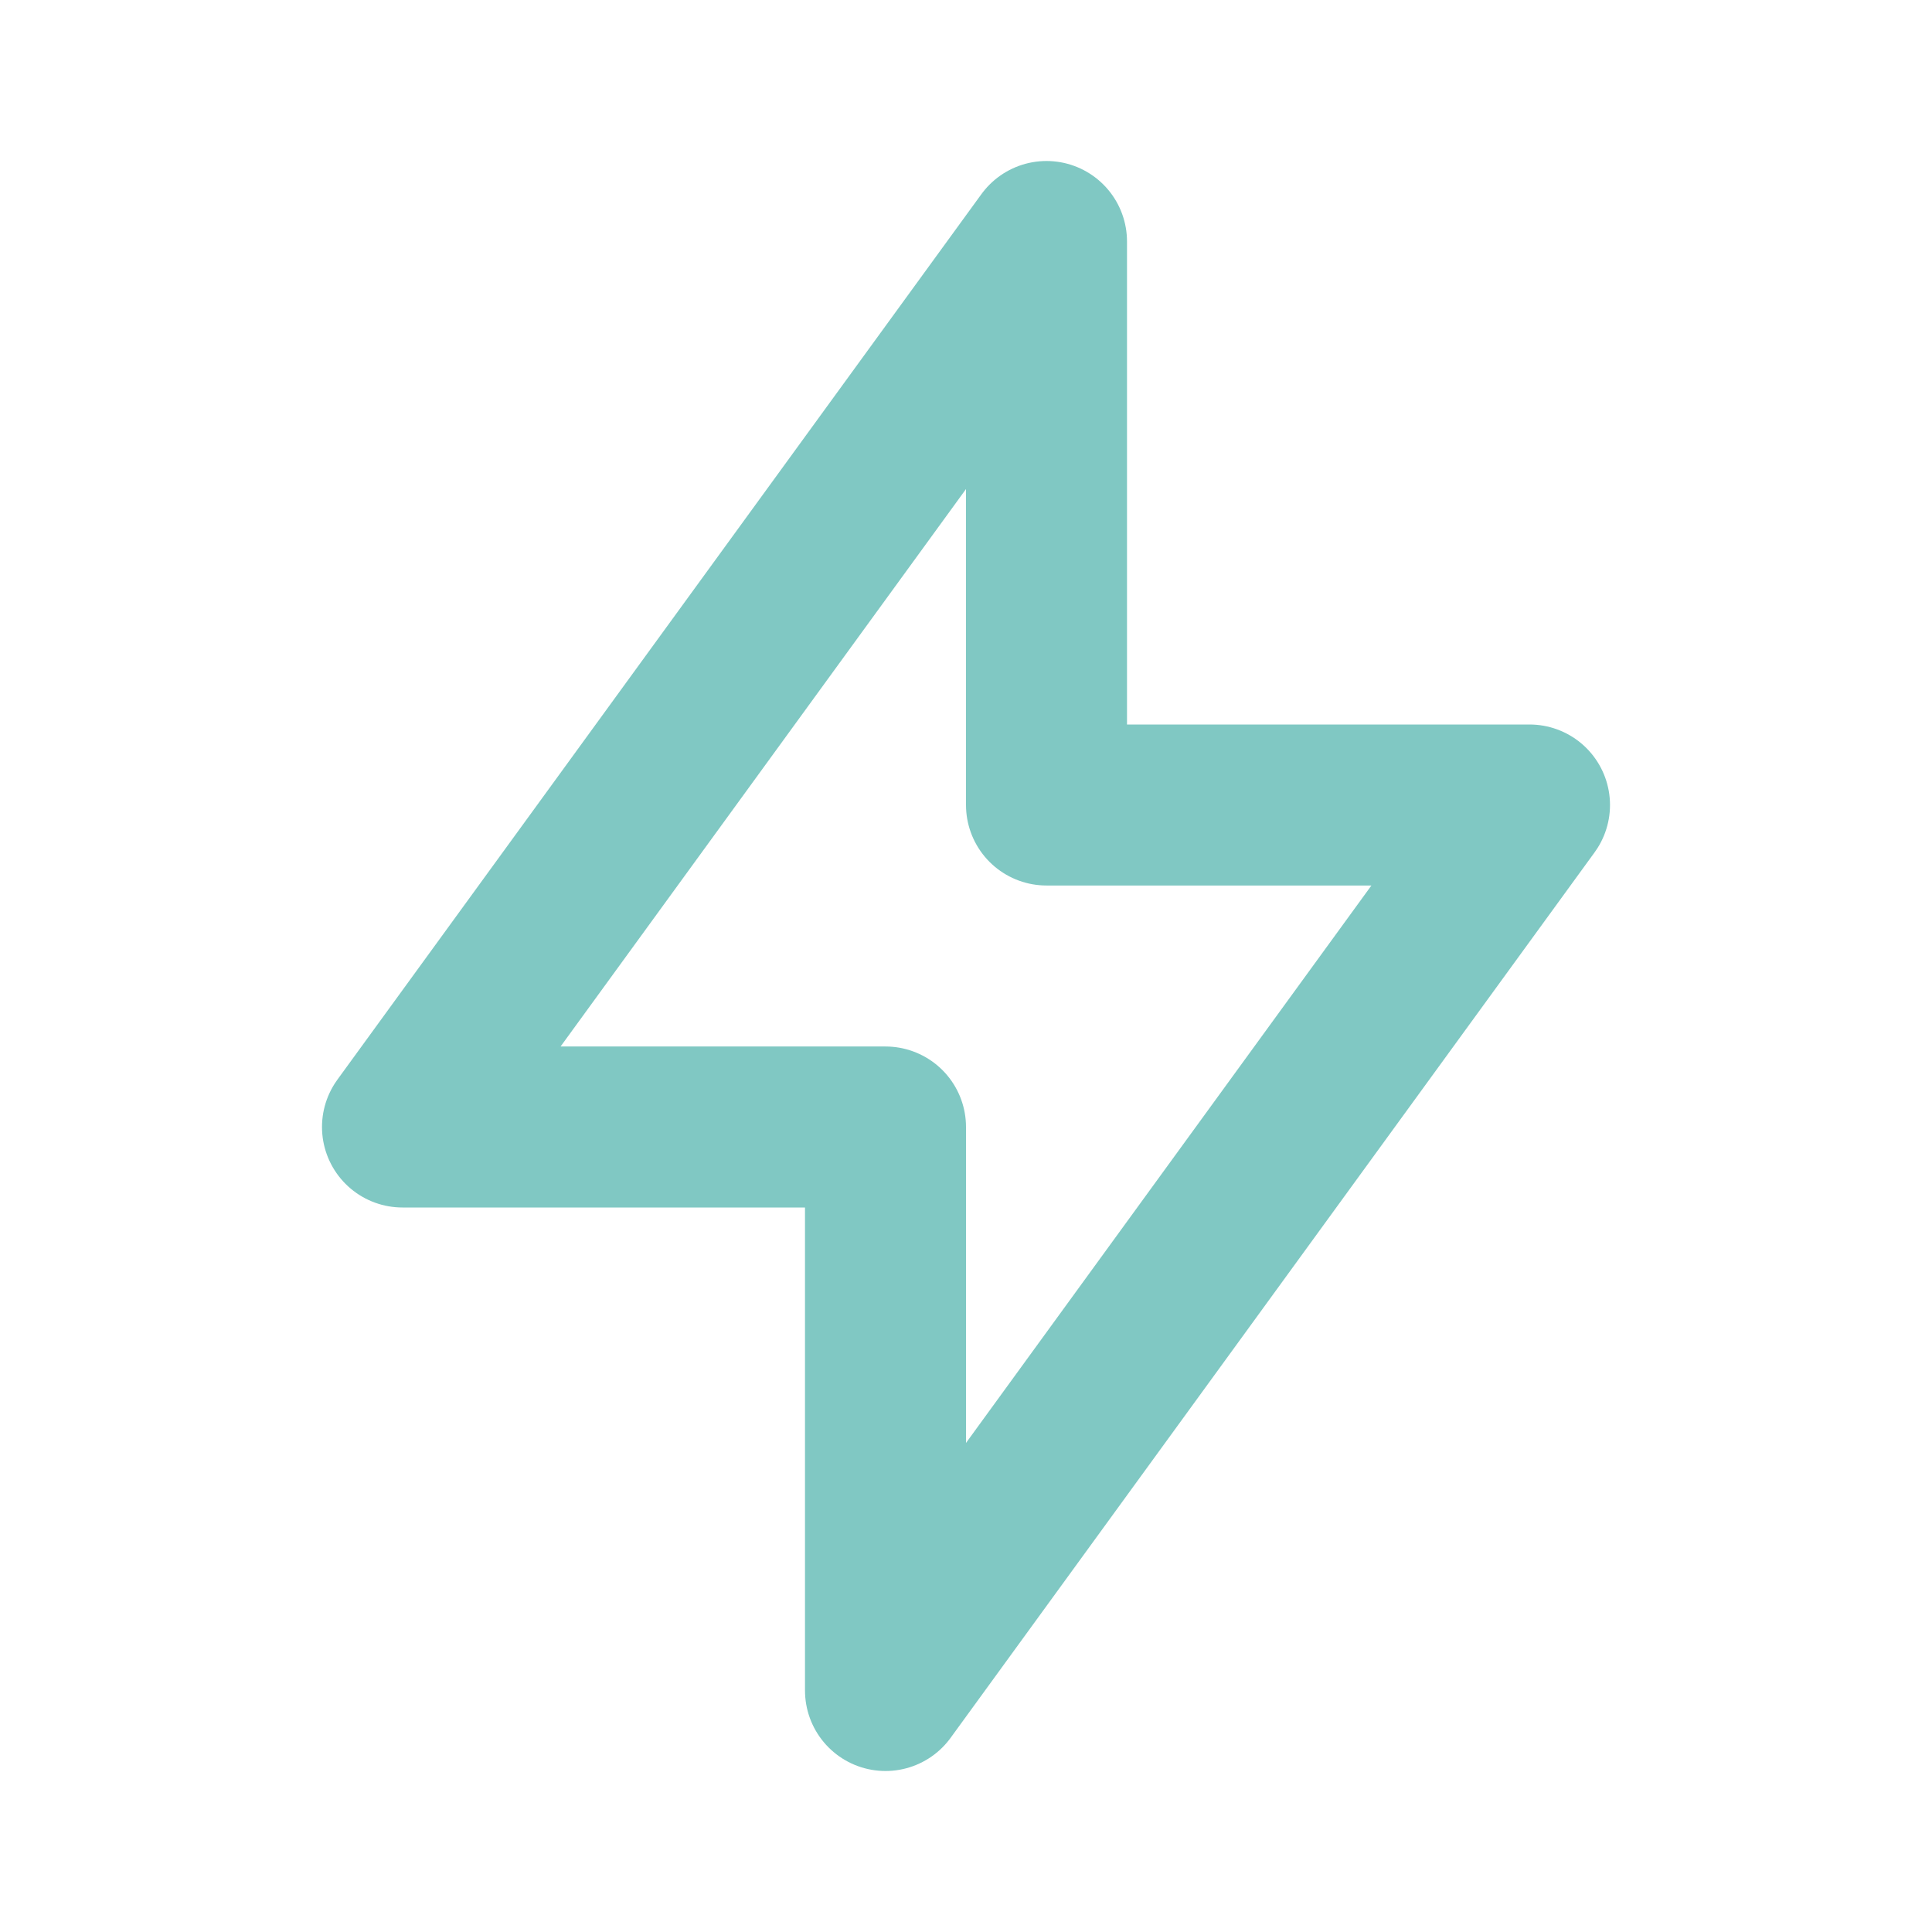
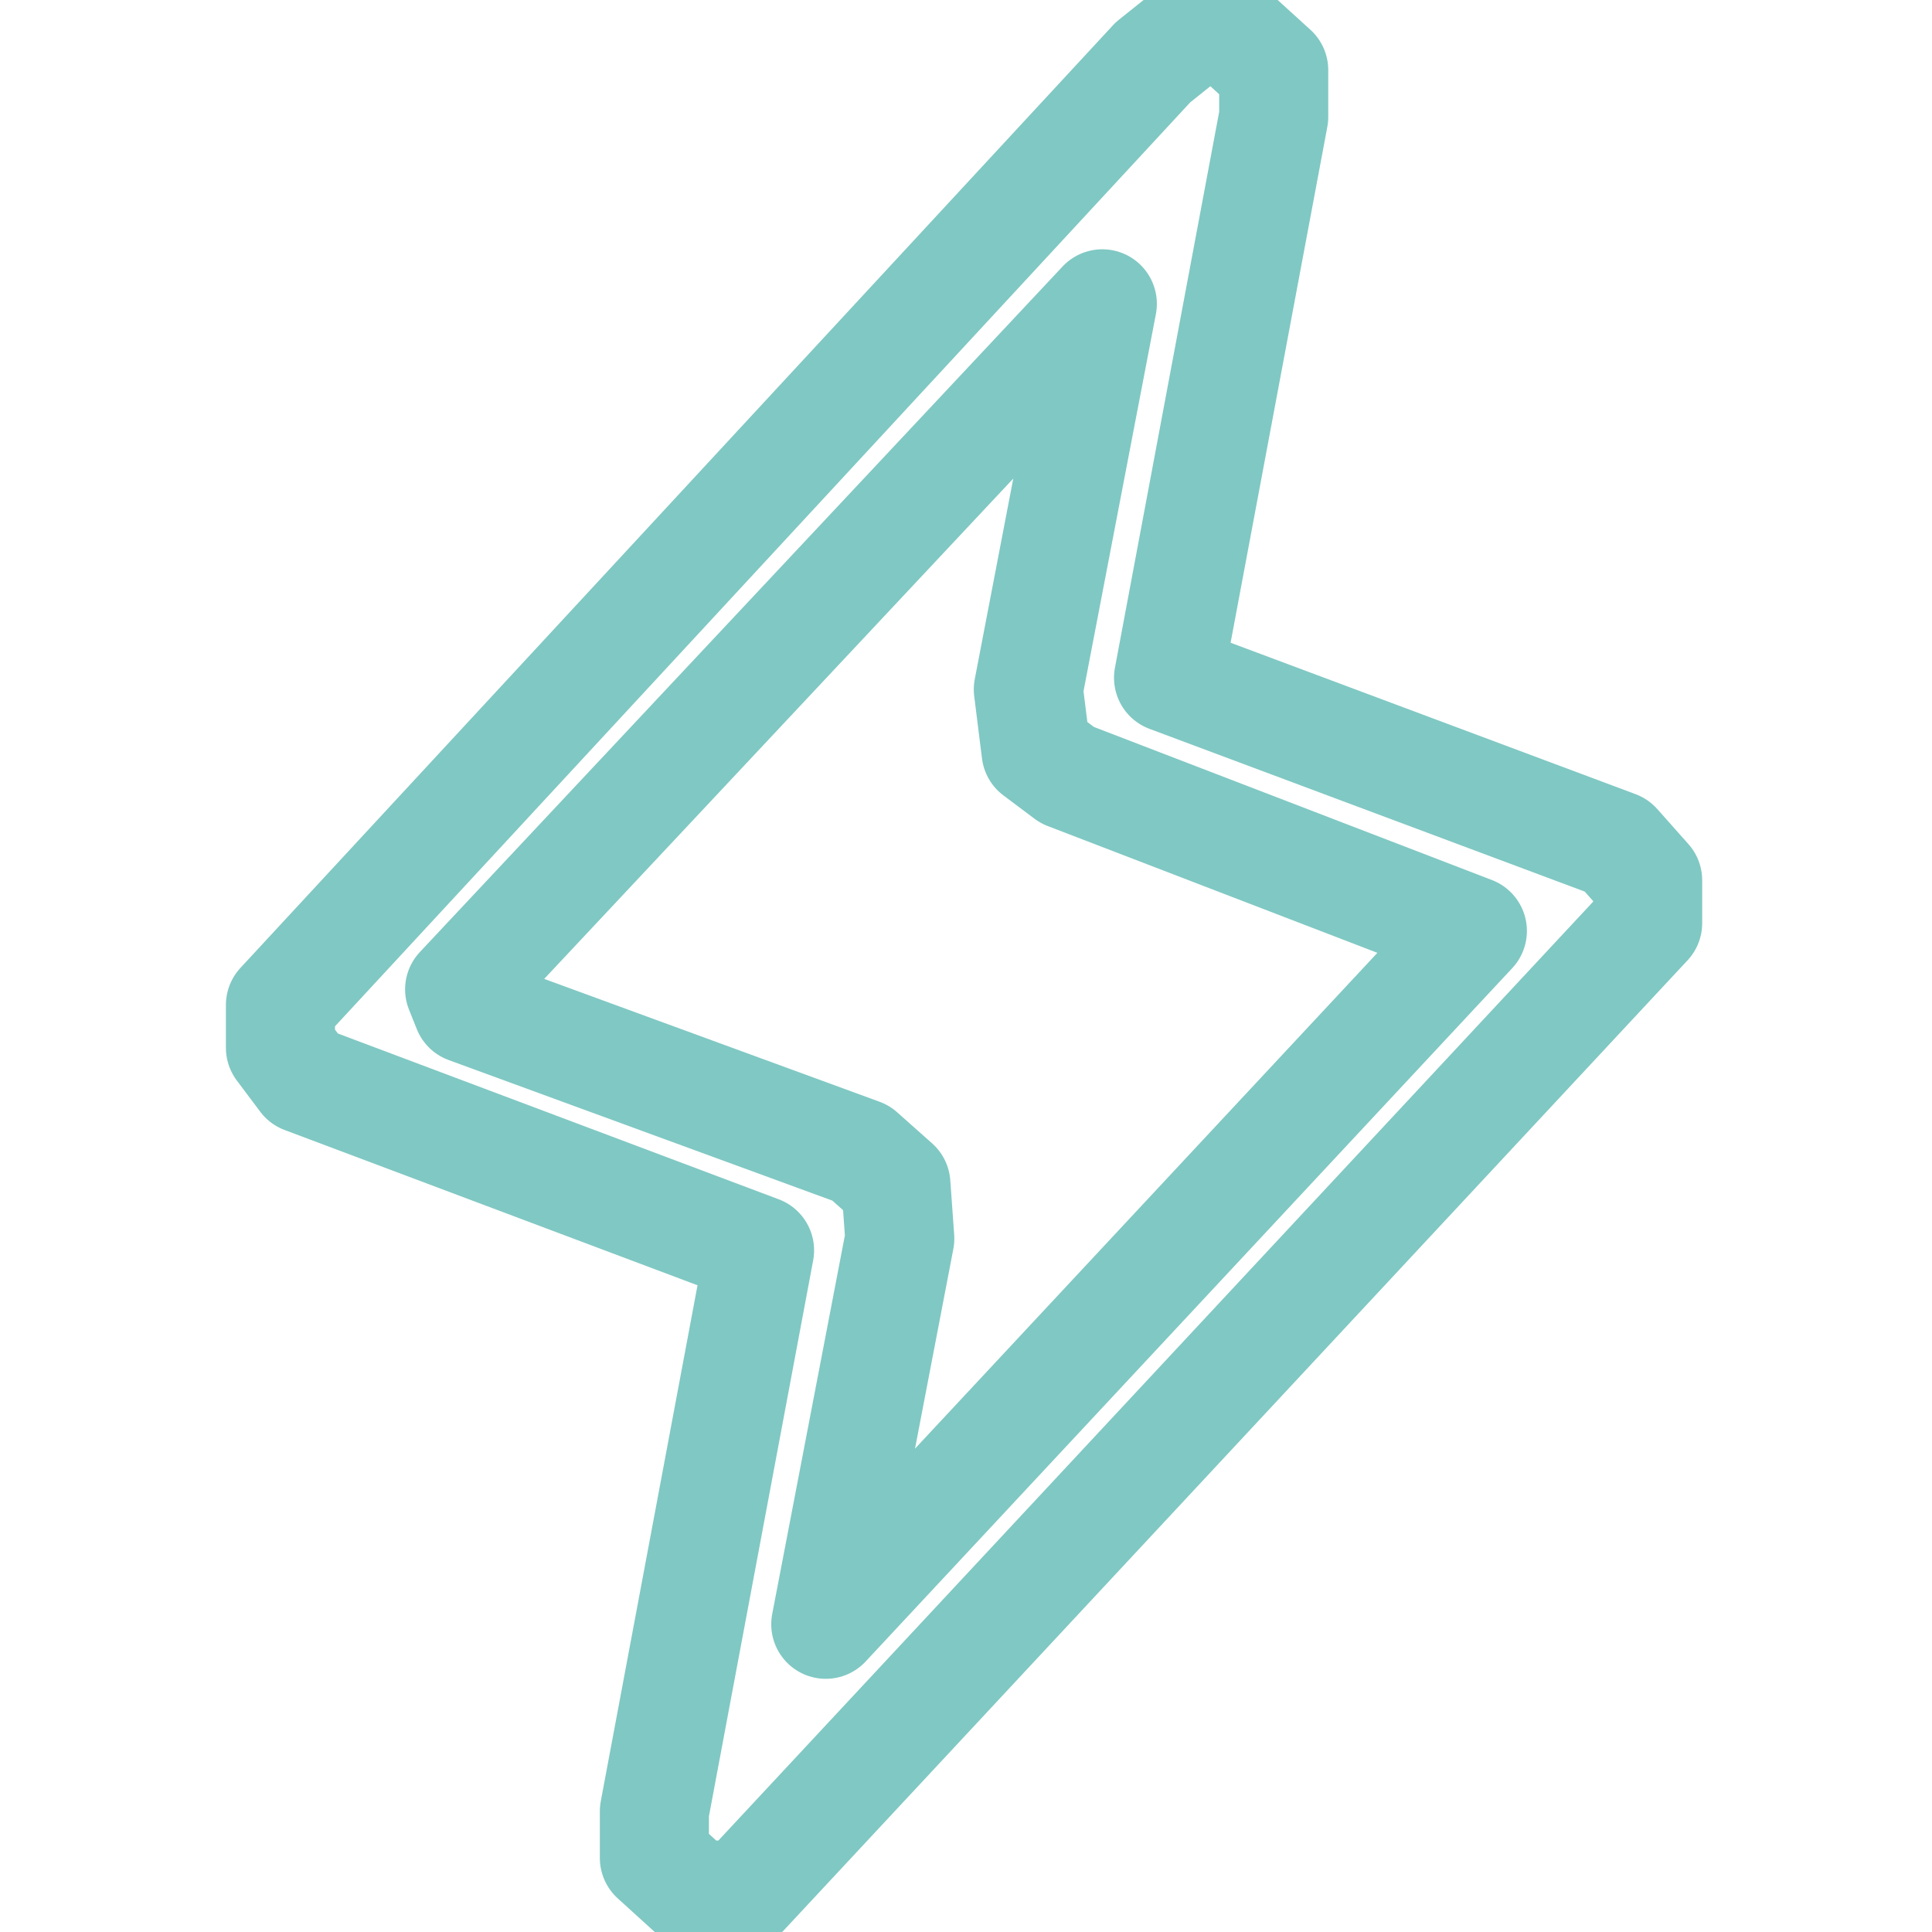
- <svg xmlns="http://www.w3.org/2000/svg" width="24" height="24" viewBox="0 0 24 24" fill="none" stroke="#80C8C3" stroke-width="2" stroke-linecap="round" stroke-linejoin="round" class="icon icon-tabler icons-tabler-outline icon-tabler-bolt">
-   <path stroke="none" d="M0 0h24v24H0z" fill="none" />
-   <path d="M13 3l0 7l6 0l-8 11l0 -7l-6 0l8 -11" />
+ <svg xmlns="http://www.w3.org/2000/svg" viewBox="0 0 496 496">
+   <path d="M 316,8 L 306,8 L 296,16 L 72,258 L 72,269 L 78,277 L 195,321 L 168,465 L 168,477 L 179,487 L 191,486 L 423,237 L 423,226 L 415,217 L 300,174 L 327,30 L 327,18 Z" fill="none" stroke="#80C8C3" stroke-width="28" stroke-linejoin="round" stroke-linecap="round" />
+   <path d="M 283,78 L 264,177 L 266,193 L 274,199 L 378,239 L 212,417 L 231,318 L 230,304 L 221,296 L 120,259 L 118,254 Z" fill="none" stroke="#80C8C3" stroke-width="28" stroke-linejoin="round" stroke-linecap="round" />
</svg>
